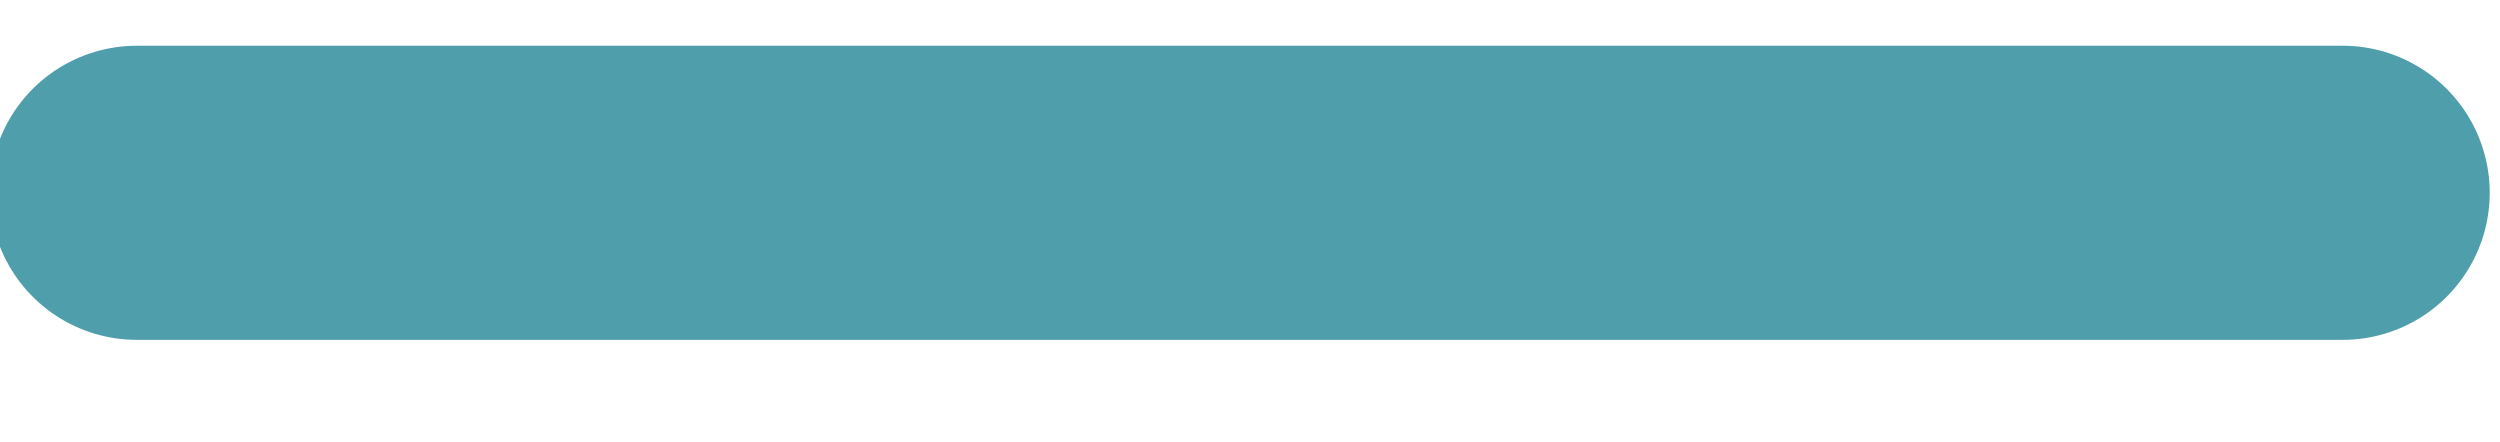
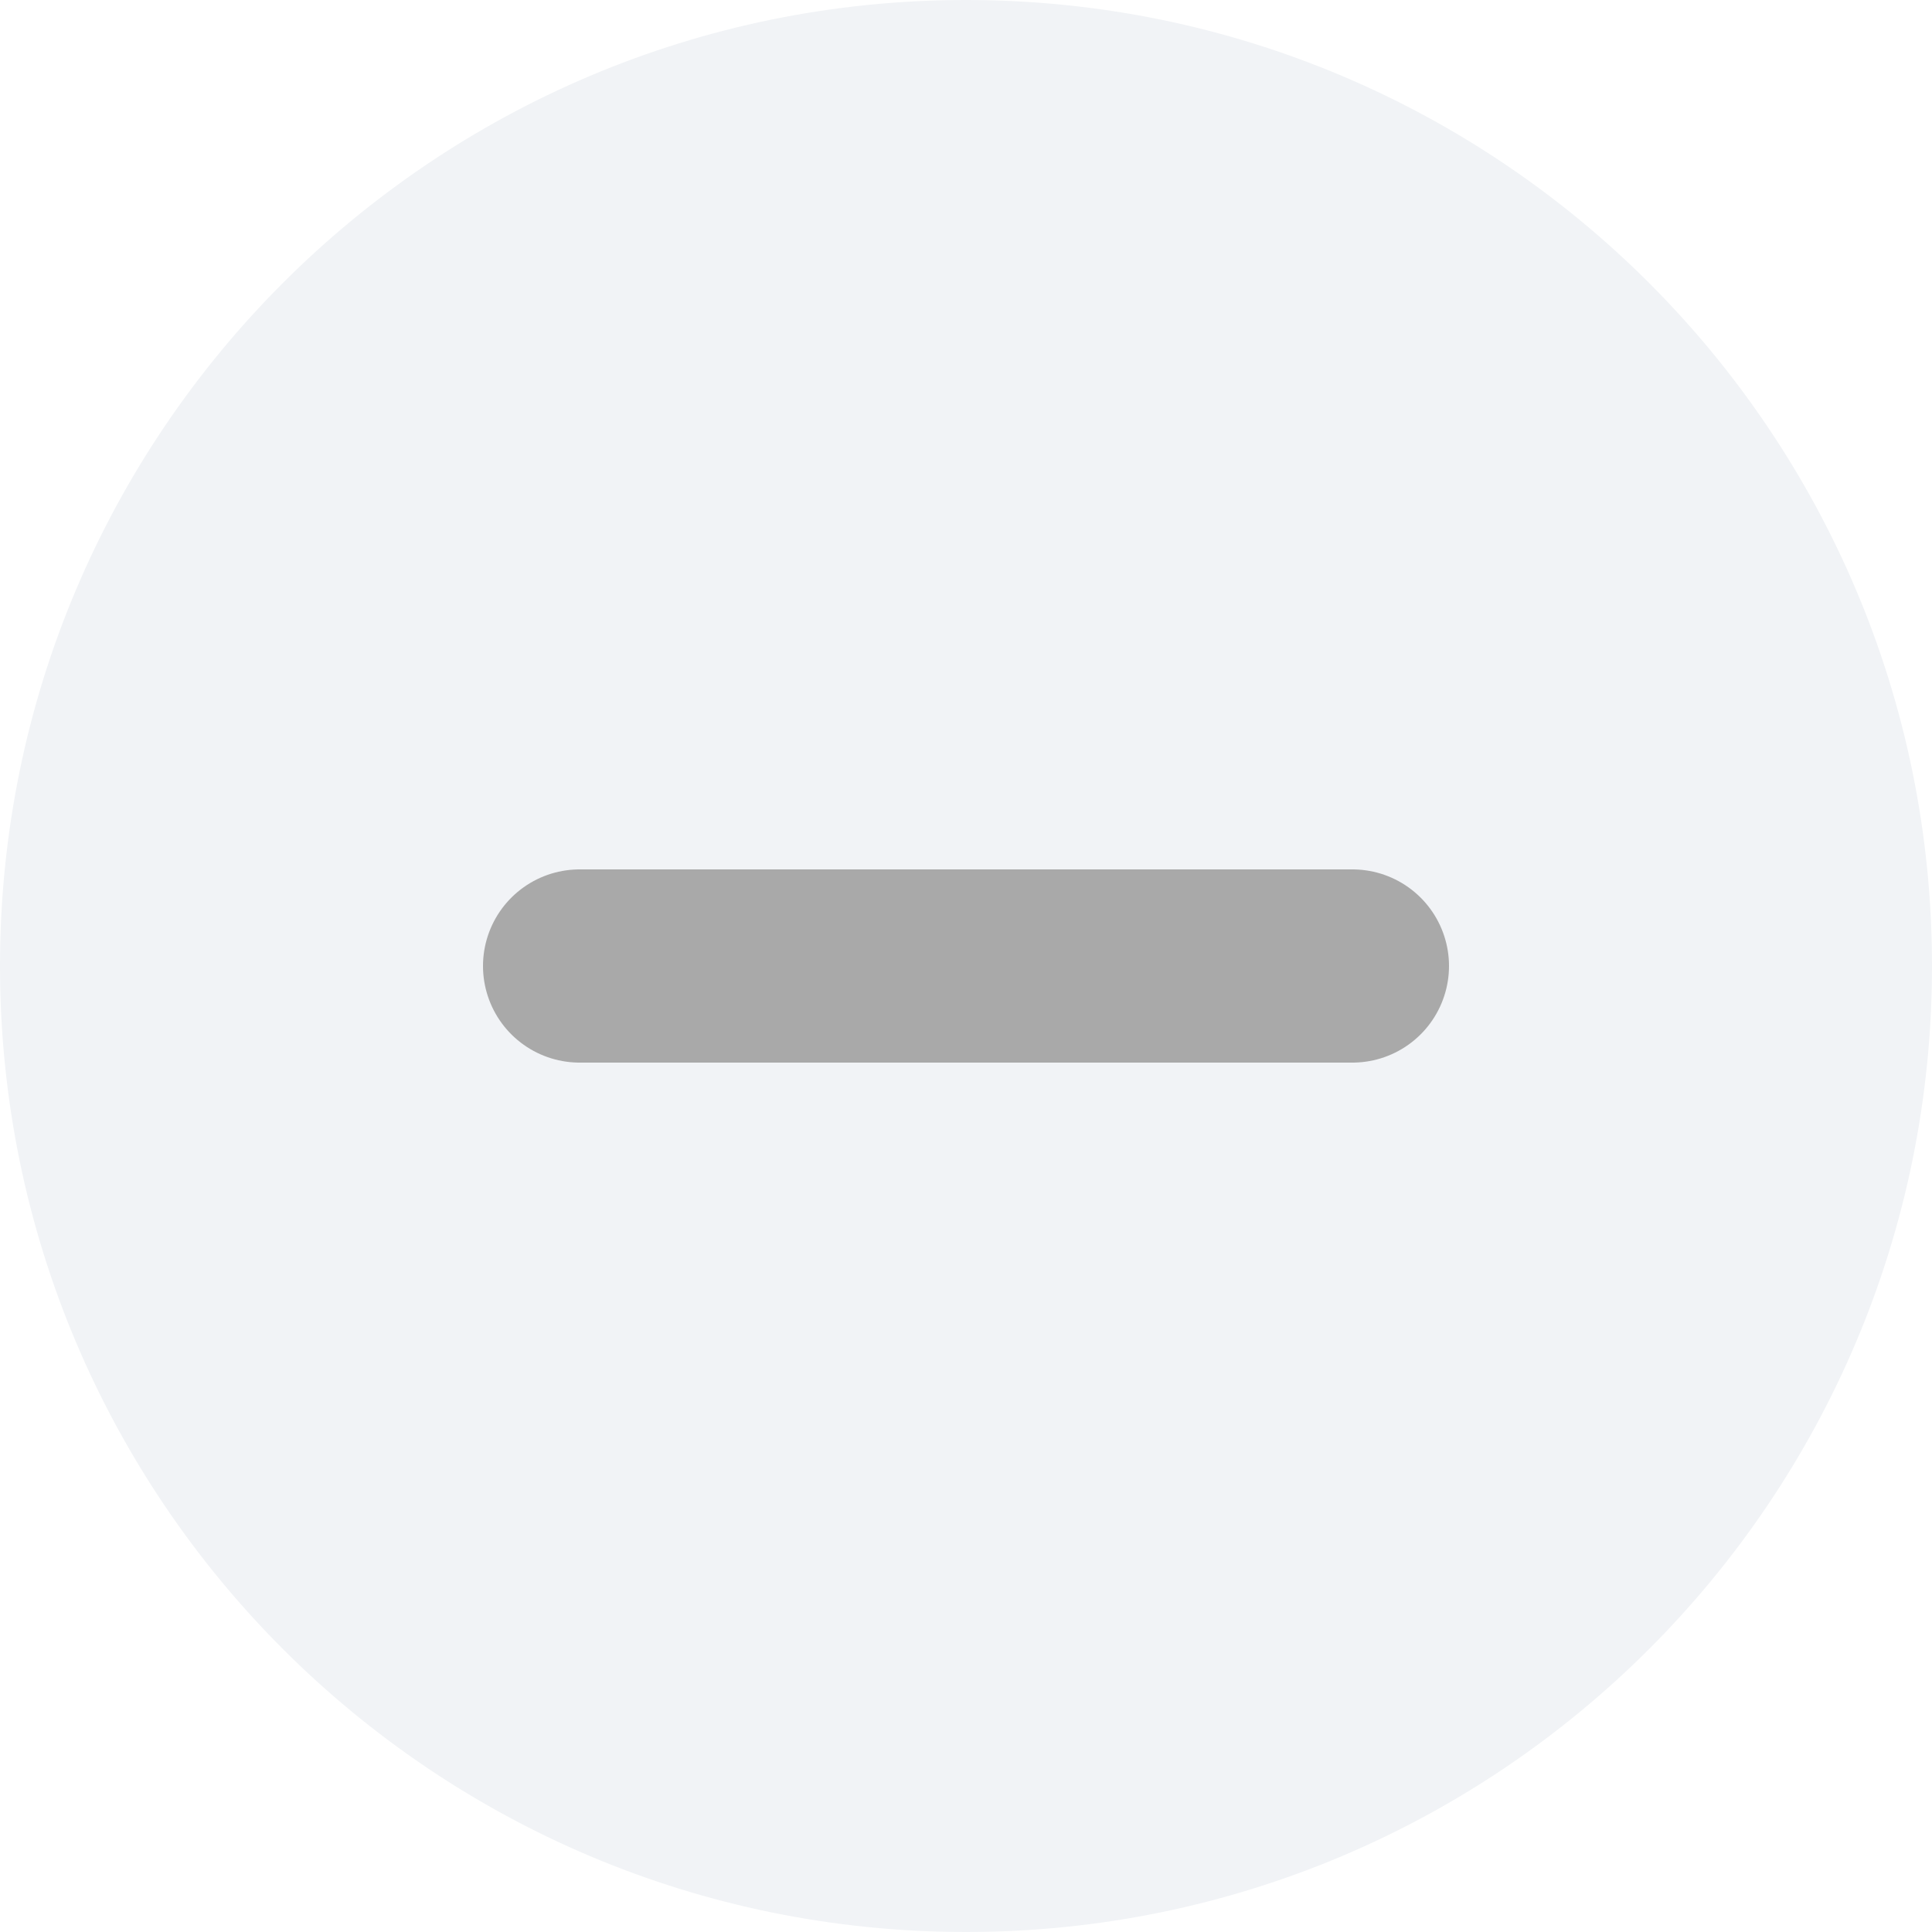
- <svg xmlns="http://www.w3.org/2000/svg" viewBox="0 0 17 3">
-   <path fill="none" stroke="#4f9eac" stroke-linecap="round" stroke-linejoin="round" stroke-miterlimit="20" stroke-width="2" d="M15.93 1.311h-15" />
+ <svg xmlns="http://www.w3.org/2000/svg" viewBox="0 0 20 20" fill="none">
+   <circle cx="10" cy="10" r="10" fill="#F1F3F6" />
+   <path d="M14 10H6" stroke="#A9A9A9" stroke-width="2" stroke-linecap="round" />
</svg>
